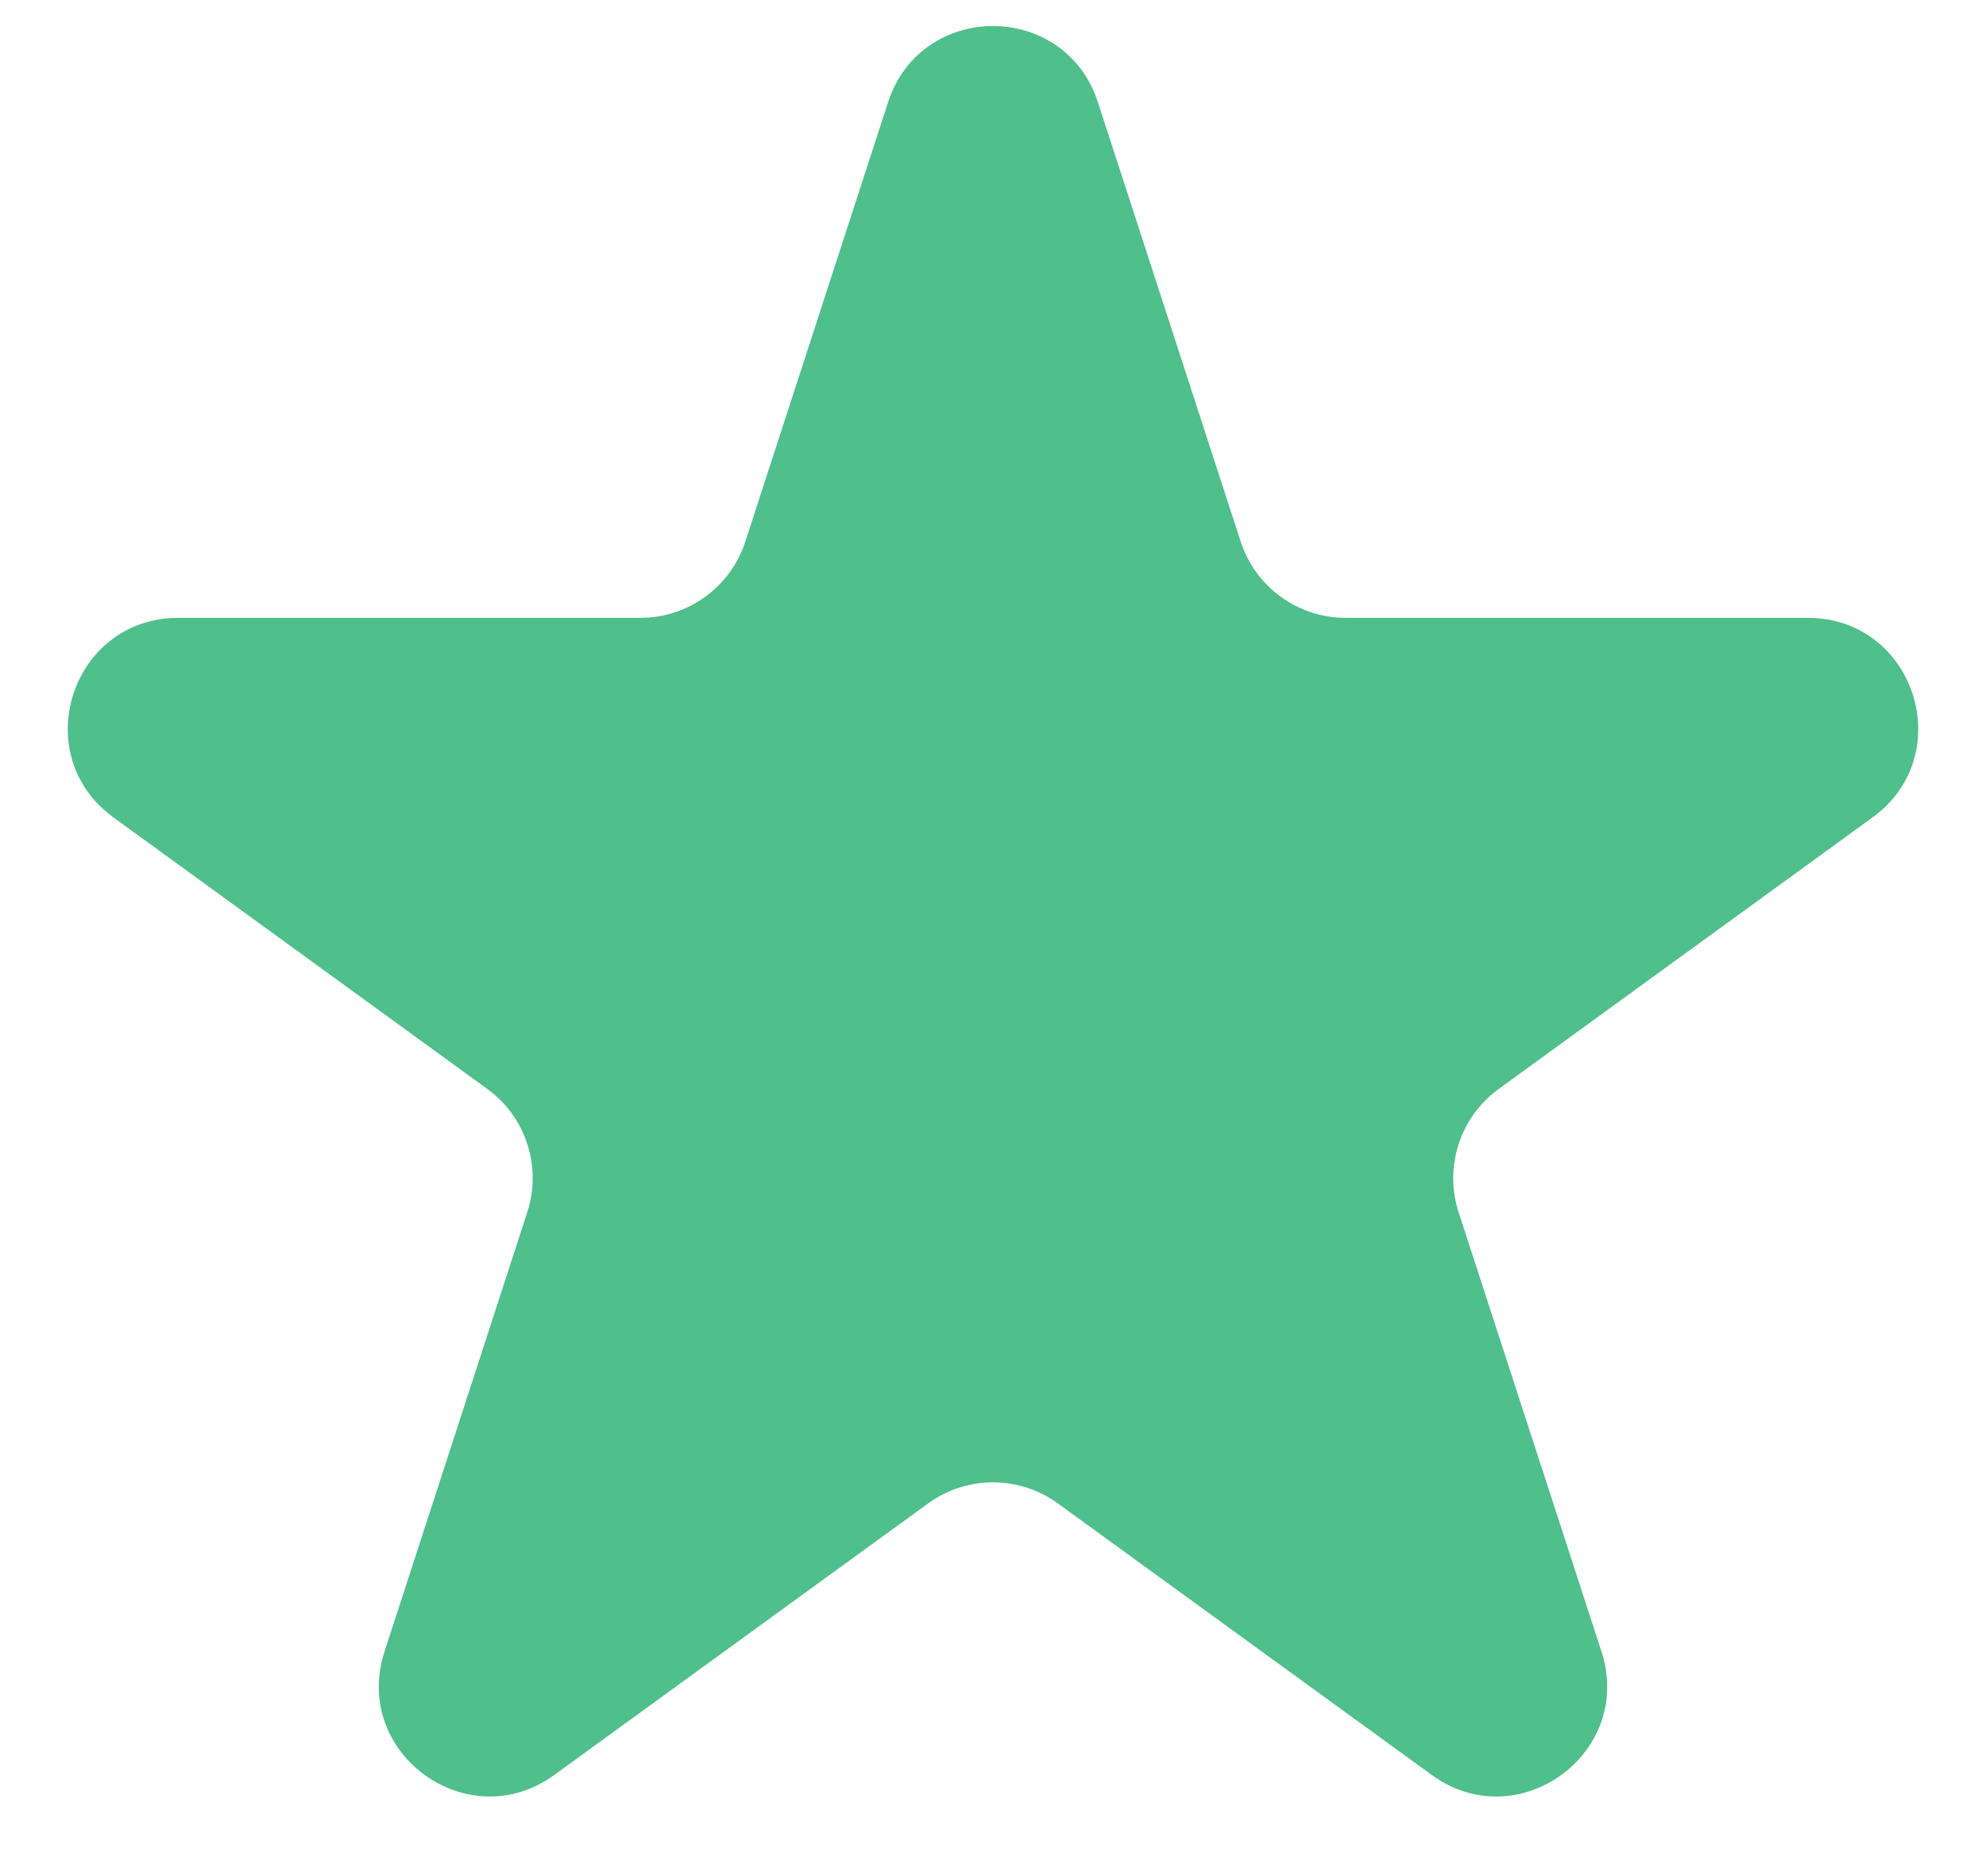
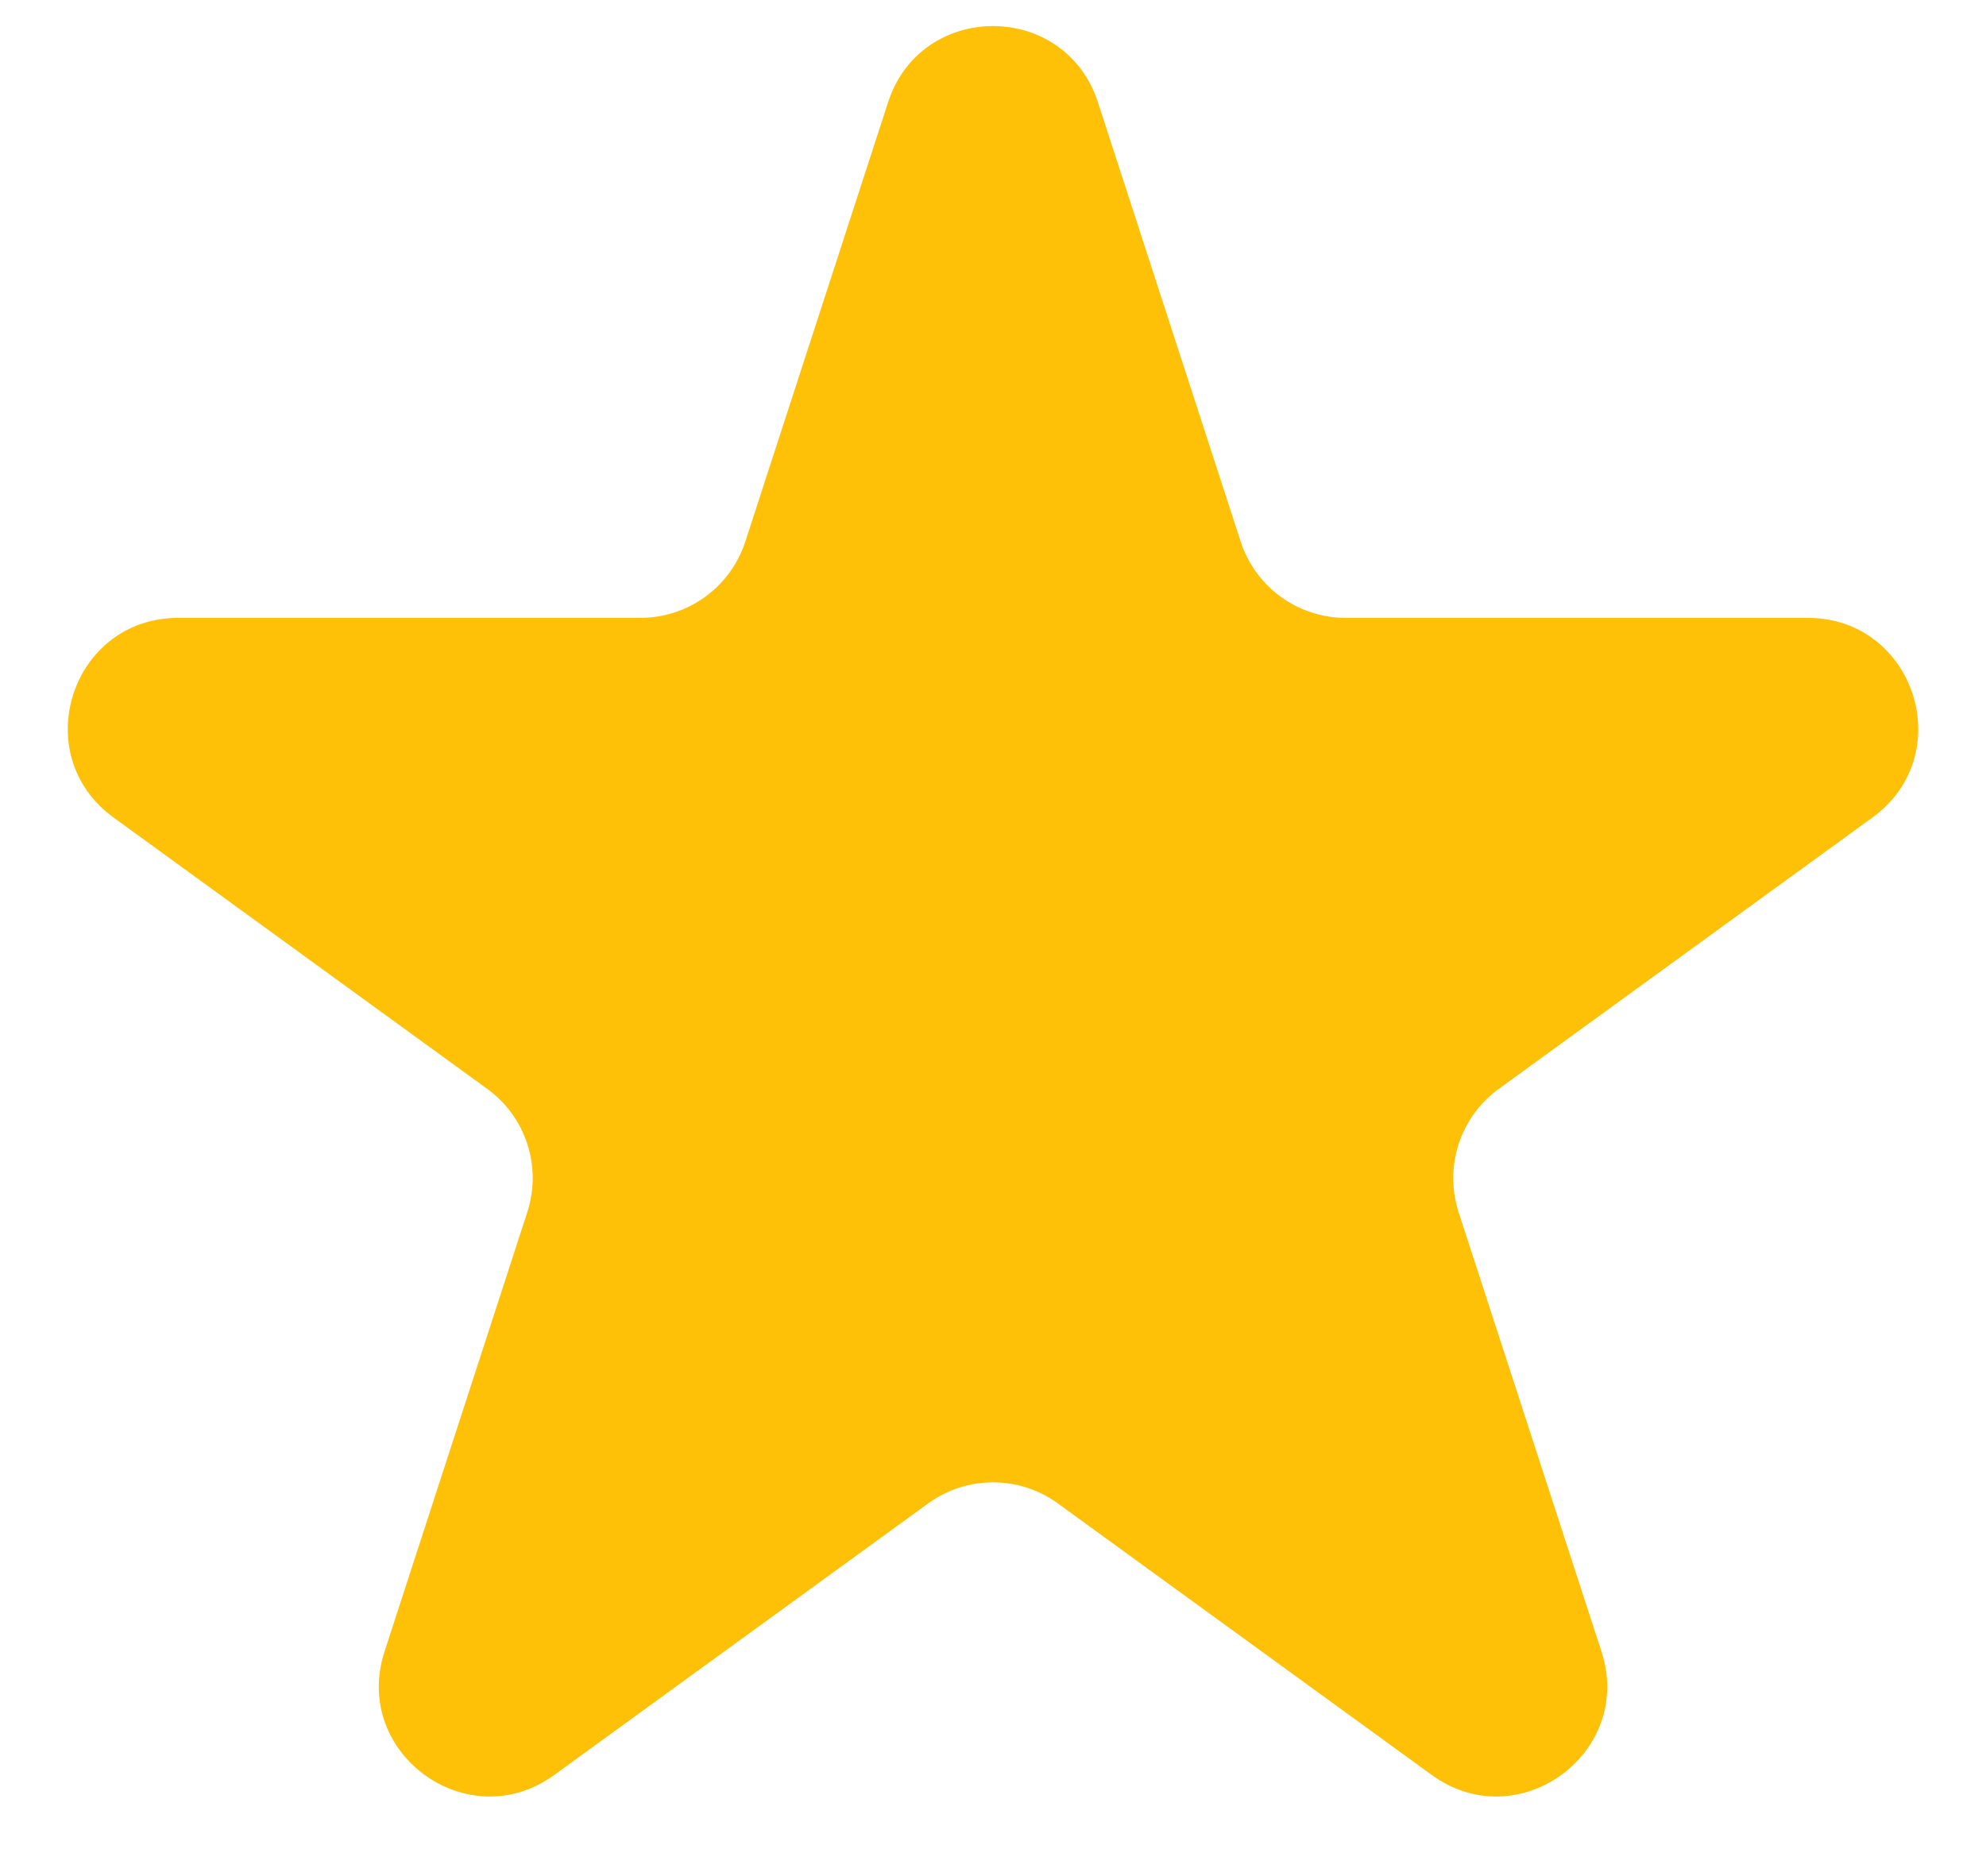
<svg xmlns="http://www.w3.org/2000/svg" width="18" height="17" viewBox="0 0 18 17" fill="none">
-   <path d="M8.049 0.927C8.348 0.006 9.652 0.006 9.951 0.927L11.245 4.91C11.379 5.322 11.763 5.601 12.196 5.601H16.384C17.353 5.601 17.755 6.84 16.972 7.41L13.584 9.871C13.233 10.126 13.087 10.577 13.22 10.989L14.515 14.972C14.814 15.893 13.759 16.66 12.976 16.09L9.588 13.629C9.237 13.374 8.763 13.374 8.412 13.629L5.024 16.09C4.241 16.66 3.186 15.893 3.485 14.972L4.779 10.989C4.913 10.577 4.767 10.126 4.416 9.871L1.028 7.41C0.245 6.84 0.647 5.601 1.616 5.601H5.804C6.237 5.601 6.621 5.322 6.755 4.91L8.049 0.927Z" fill="#4FBF8B" />
+   <path d="M8.049 0.927C8.348 0.006 9.652 0.006 9.951 0.927L11.245 4.91C11.379 5.322 11.763 5.601 12.196 5.601H16.384C17.353 5.601 17.755 6.84 16.972 7.41L13.584 9.871C13.233 10.126 13.087 10.577 13.22 10.989L14.515 14.972C14.814 15.893 13.759 16.66 12.976 16.09L9.588 13.629C9.237 13.374 8.763 13.374 8.412 13.629L5.024 16.09C4.241 16.66 3.186 15.893 3.485 14.972L4.779 10.989C4.913 10.577 4.767 10.126 4.416 9.871L1.028 7.41C0.245 6.84 0.647 5.601 1.616 5.601H5.804C6.237 5.601 6.621 5.322 6.755 4.91L8.049 0.927Z" fill="#FFC107" />
</svg>
